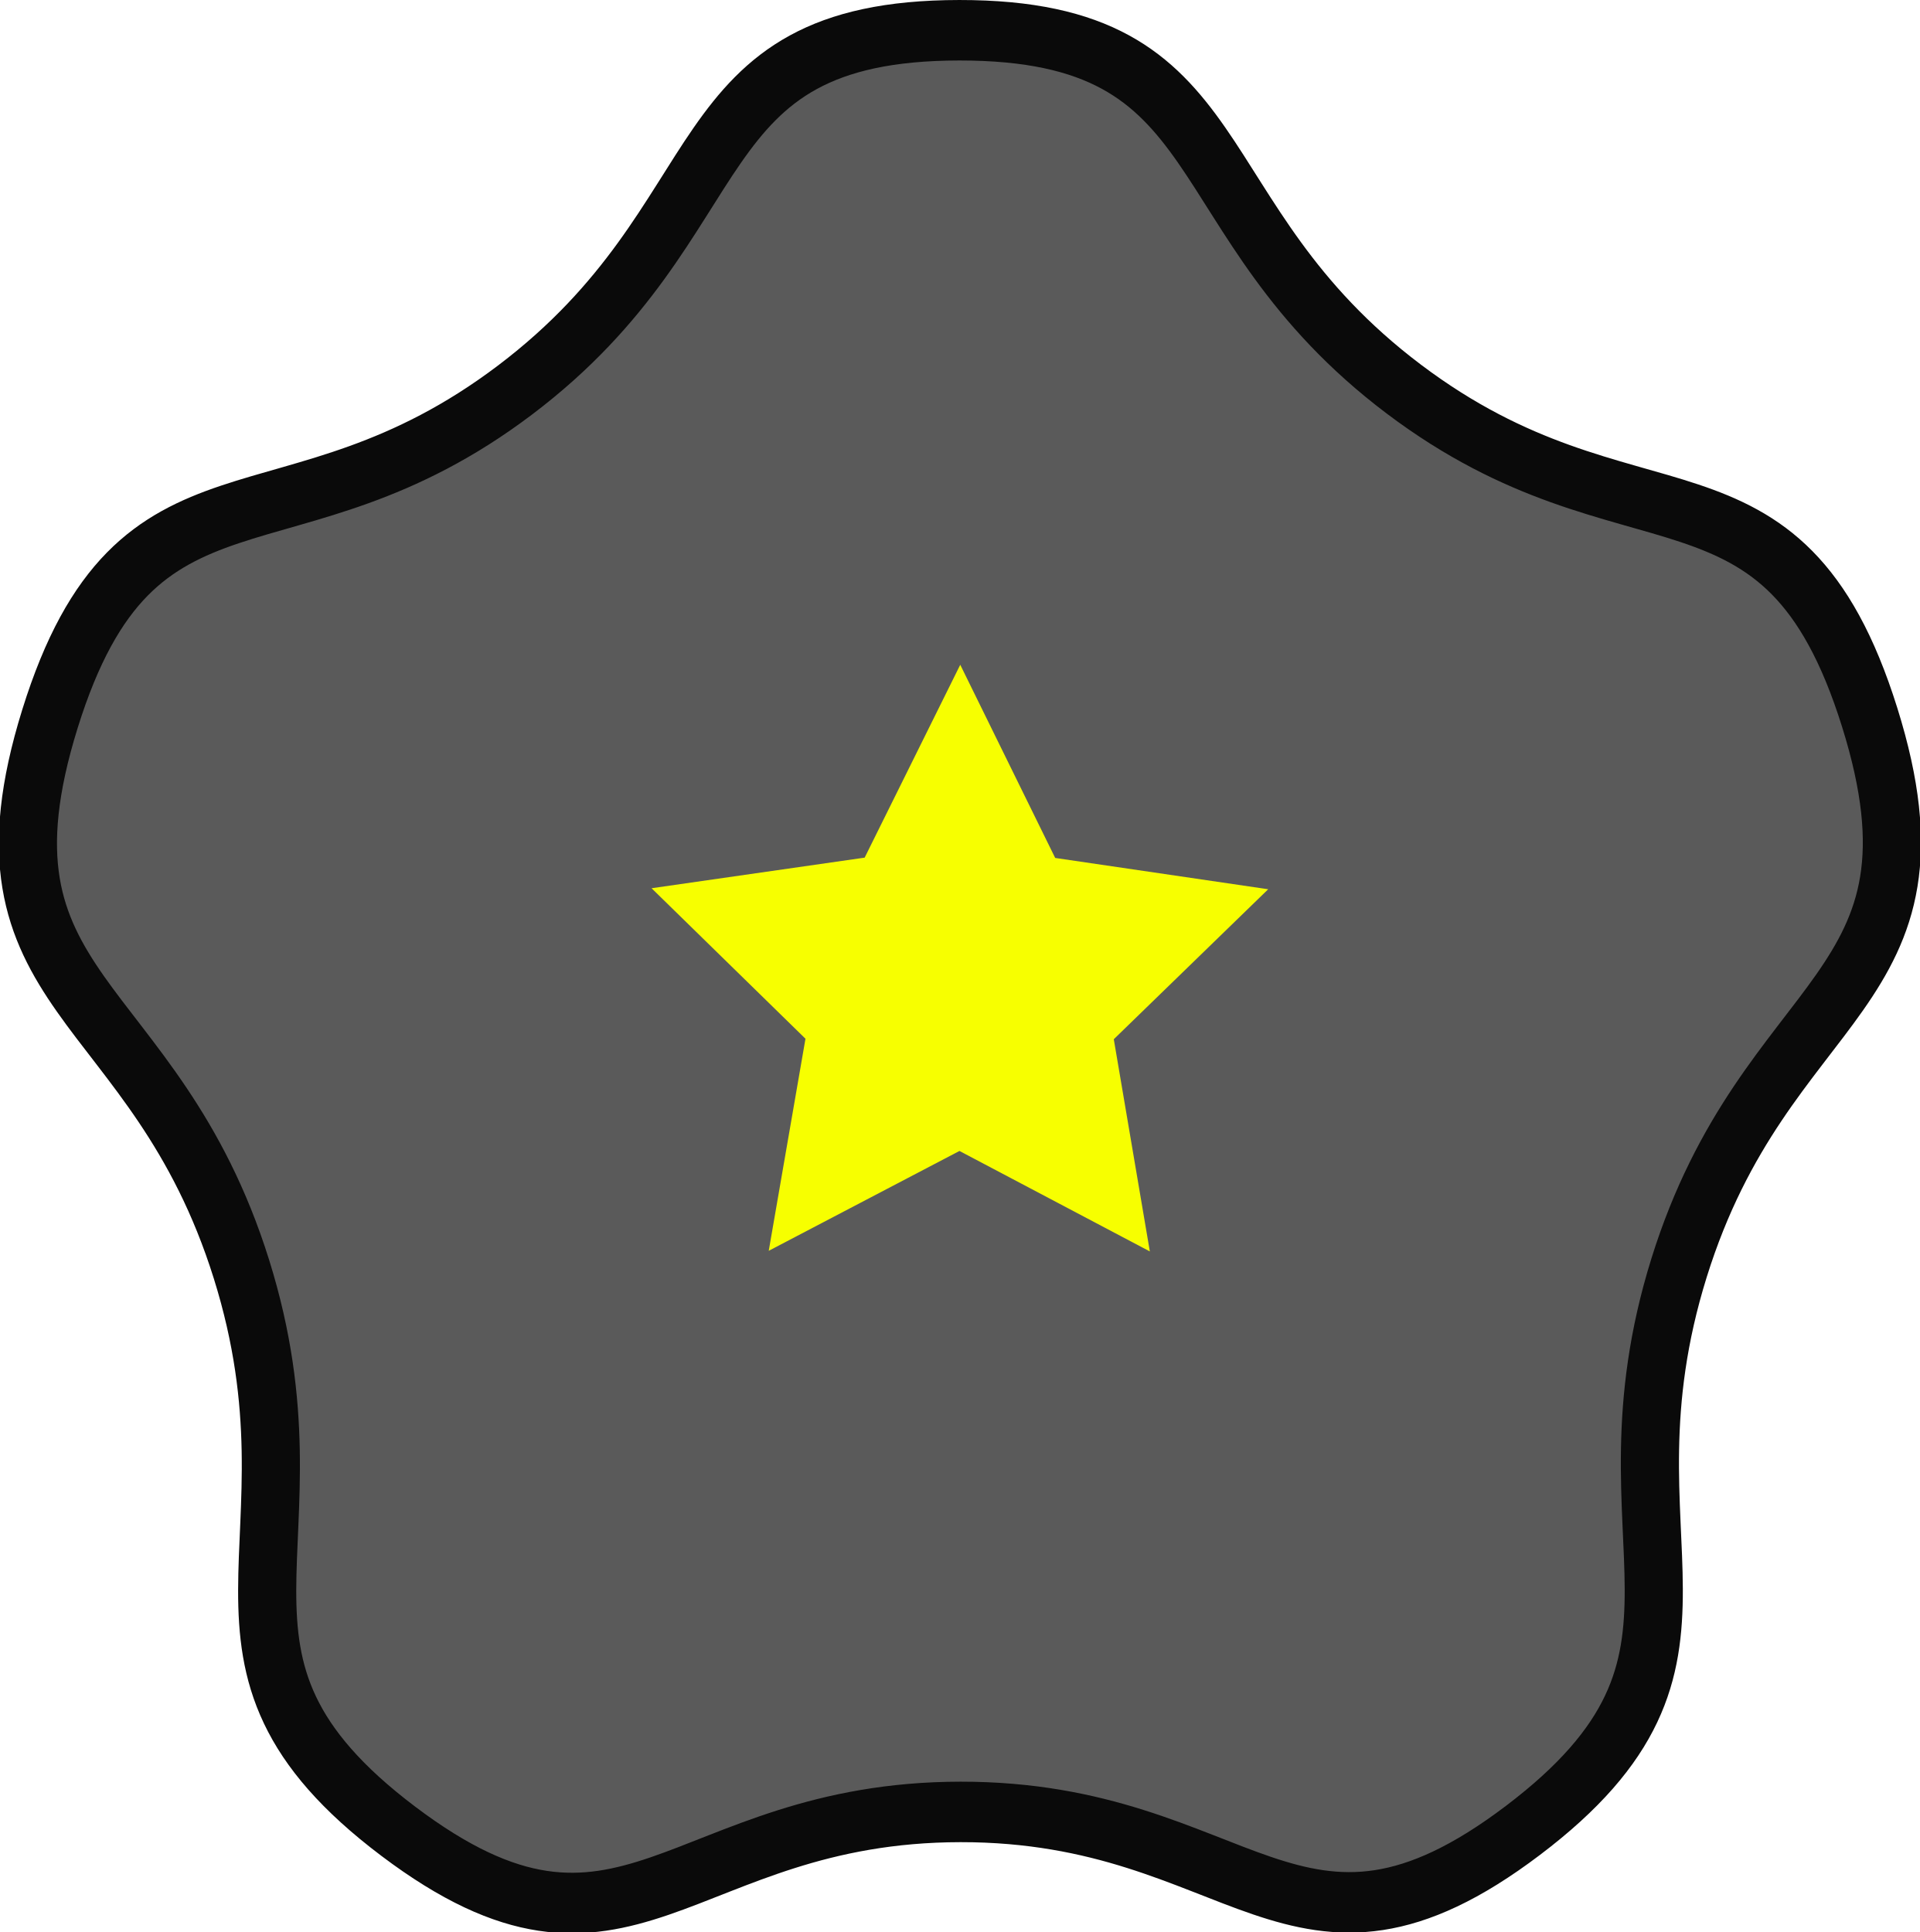
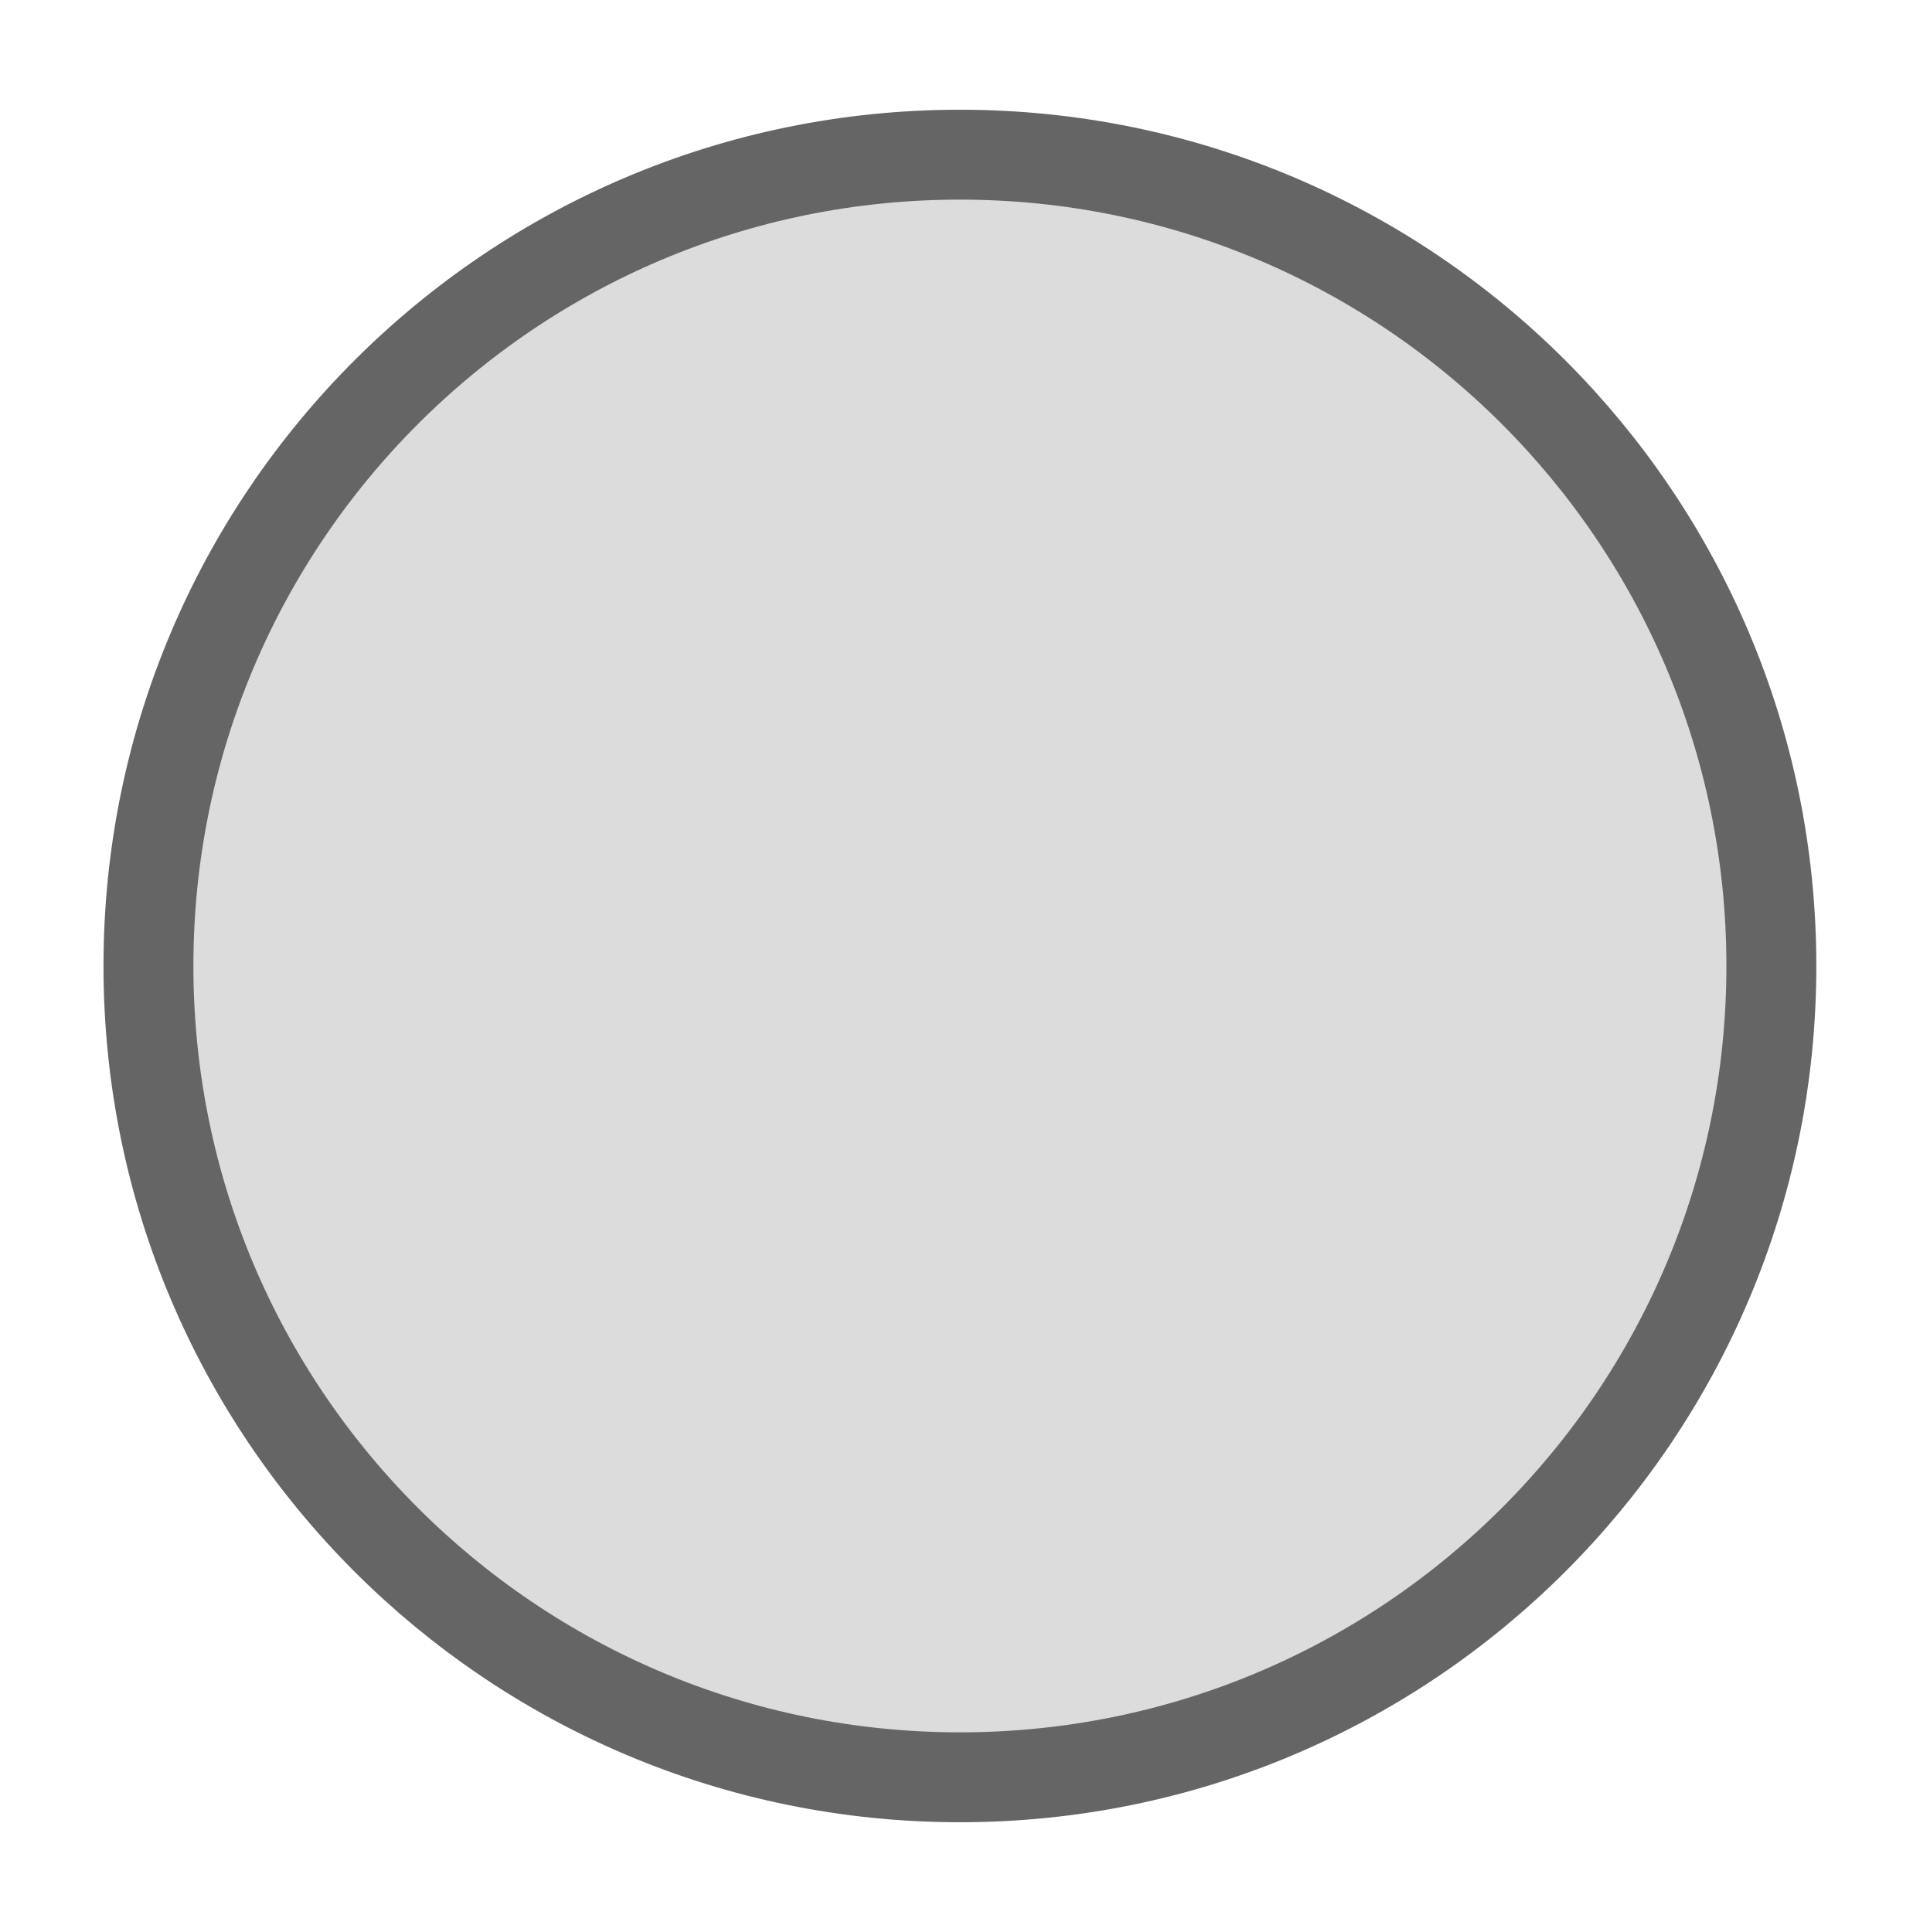
<svg xmlns="http://www.w3.org/2000/svg" width="66.49mm" height="66.925mm" viewBox="0 0 66.49 66.925" version="1.1" id="svg1">
  <defs id="defs1" />
  <g id="layer1" transform="translate(-71.75587,-115.311)">
-     <path style="fill:#5a5a5a;fill-opacity:1;stroke:#0a0a0a;stroke-width:3.287;stroke-linecap:round;stroke-opacity:1" id="path1" d="m 124.425,165.64 c -11.246,11.246 -15.854,1.47 -31.563,3.958 C 77.153,172.086 75.793,182.808 61.621,175.587 47.45,168.366 55.325,160.964 48.104,146.792 40.883,132.621 30.266,134.64 32.754,118.931 35.242,103.222 44.716,108.424 55.962,97.177 67.209,85.931 62.007,76.457 77.716,73.969 c 15.709,-2.488 13.69,8.13 27.861,15.35 14.171,7.221 21.574,-0.654 28.795,13.517 7.221,14.171 -3.501,15.532 -5.989,31.241 -2.488,15.709 7.289,20.316 -3.958,31.563 z" transform="matrix(0.6050833,0.09922181,-0.0953473,0.6296713,65.00758,62.07149)" />
-     <path style="fill:#f7ff00;fill-opacity:1;stroke:none;stroke-width:3.784;stroke-linecap:round;stroke-opacity:1" id="path2" d="M 38.068,113.082 26.646,105.455 13.887,110.54 17.611,97.32 8.832,86.757 22.556,86.214 29.889,74.6 34.646,87.485 47.958,90.87 37.174,99.376 Z" transform="matrix(0.5399648,-0.05586737,0.05586737,0.5399648,84.70606,99.72741)" />
+     <circle style="fill:#dcdcdc;stroke:#656565;stroke-width:3.114;stroke-linecap:round;fill-opacity:1;stroke-opacity:1" id="path4" cx="105.001" cy="148.773" r="28.104" />
  </g>
</svg>
